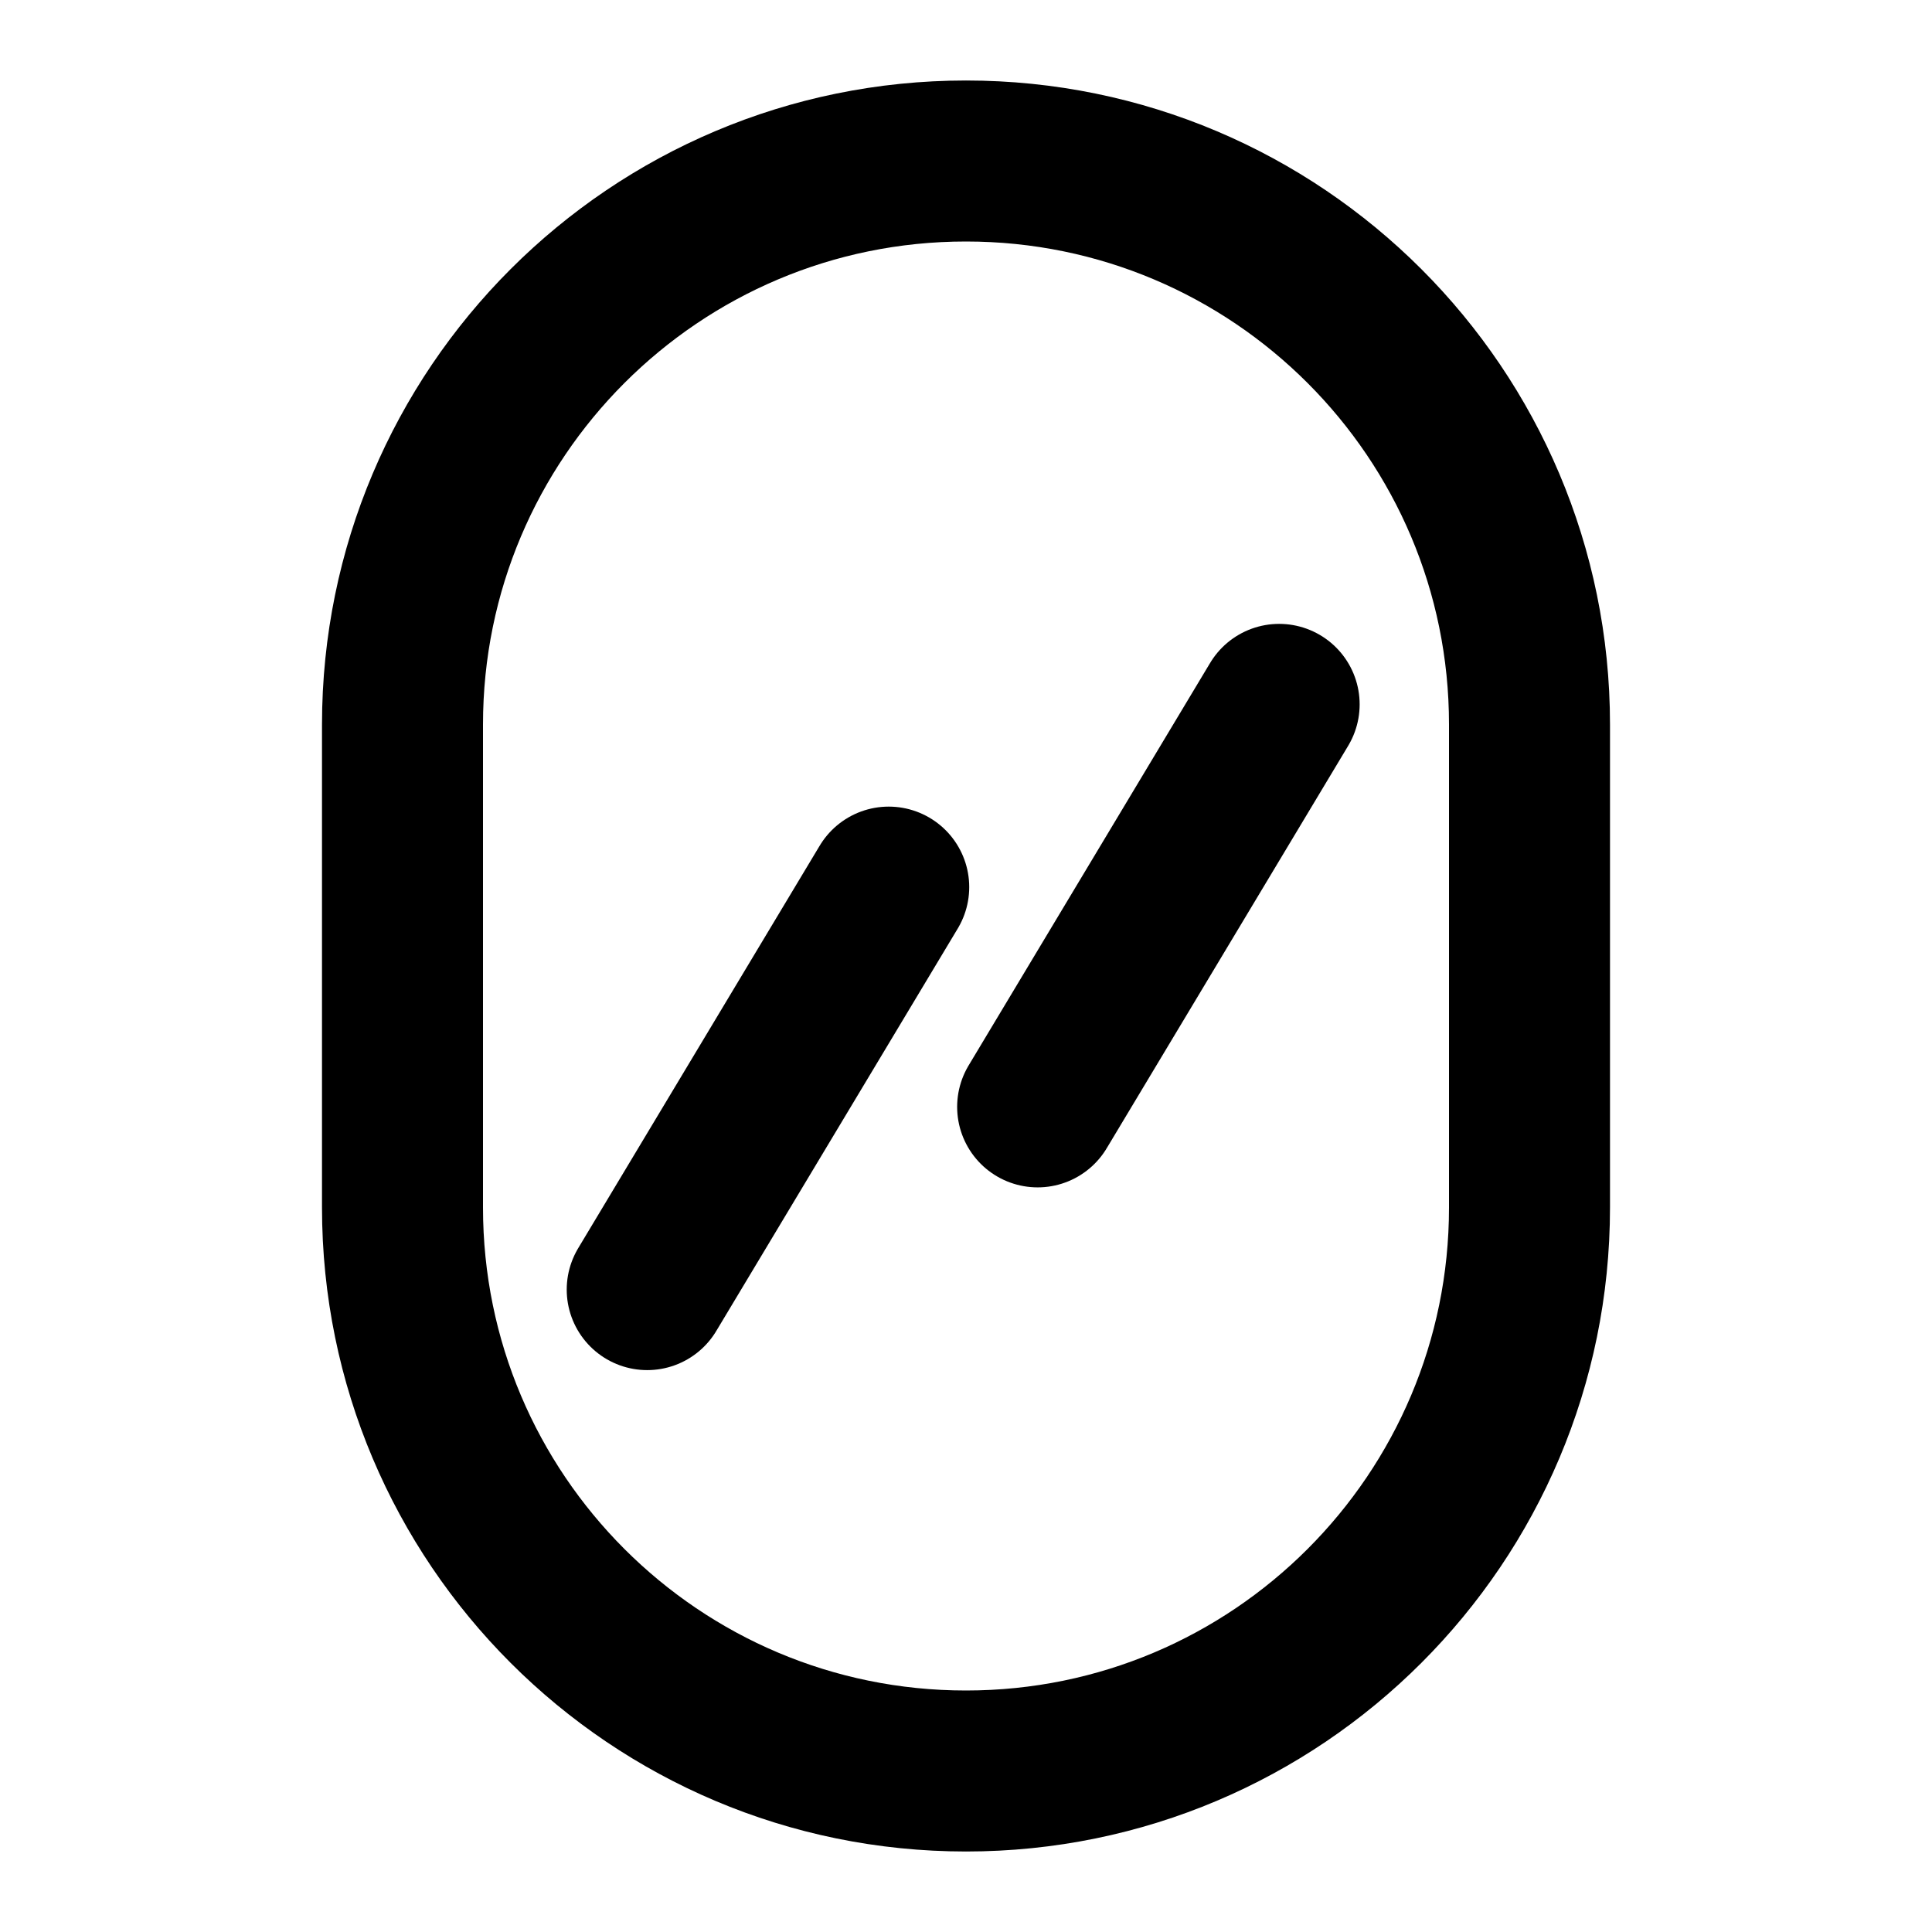
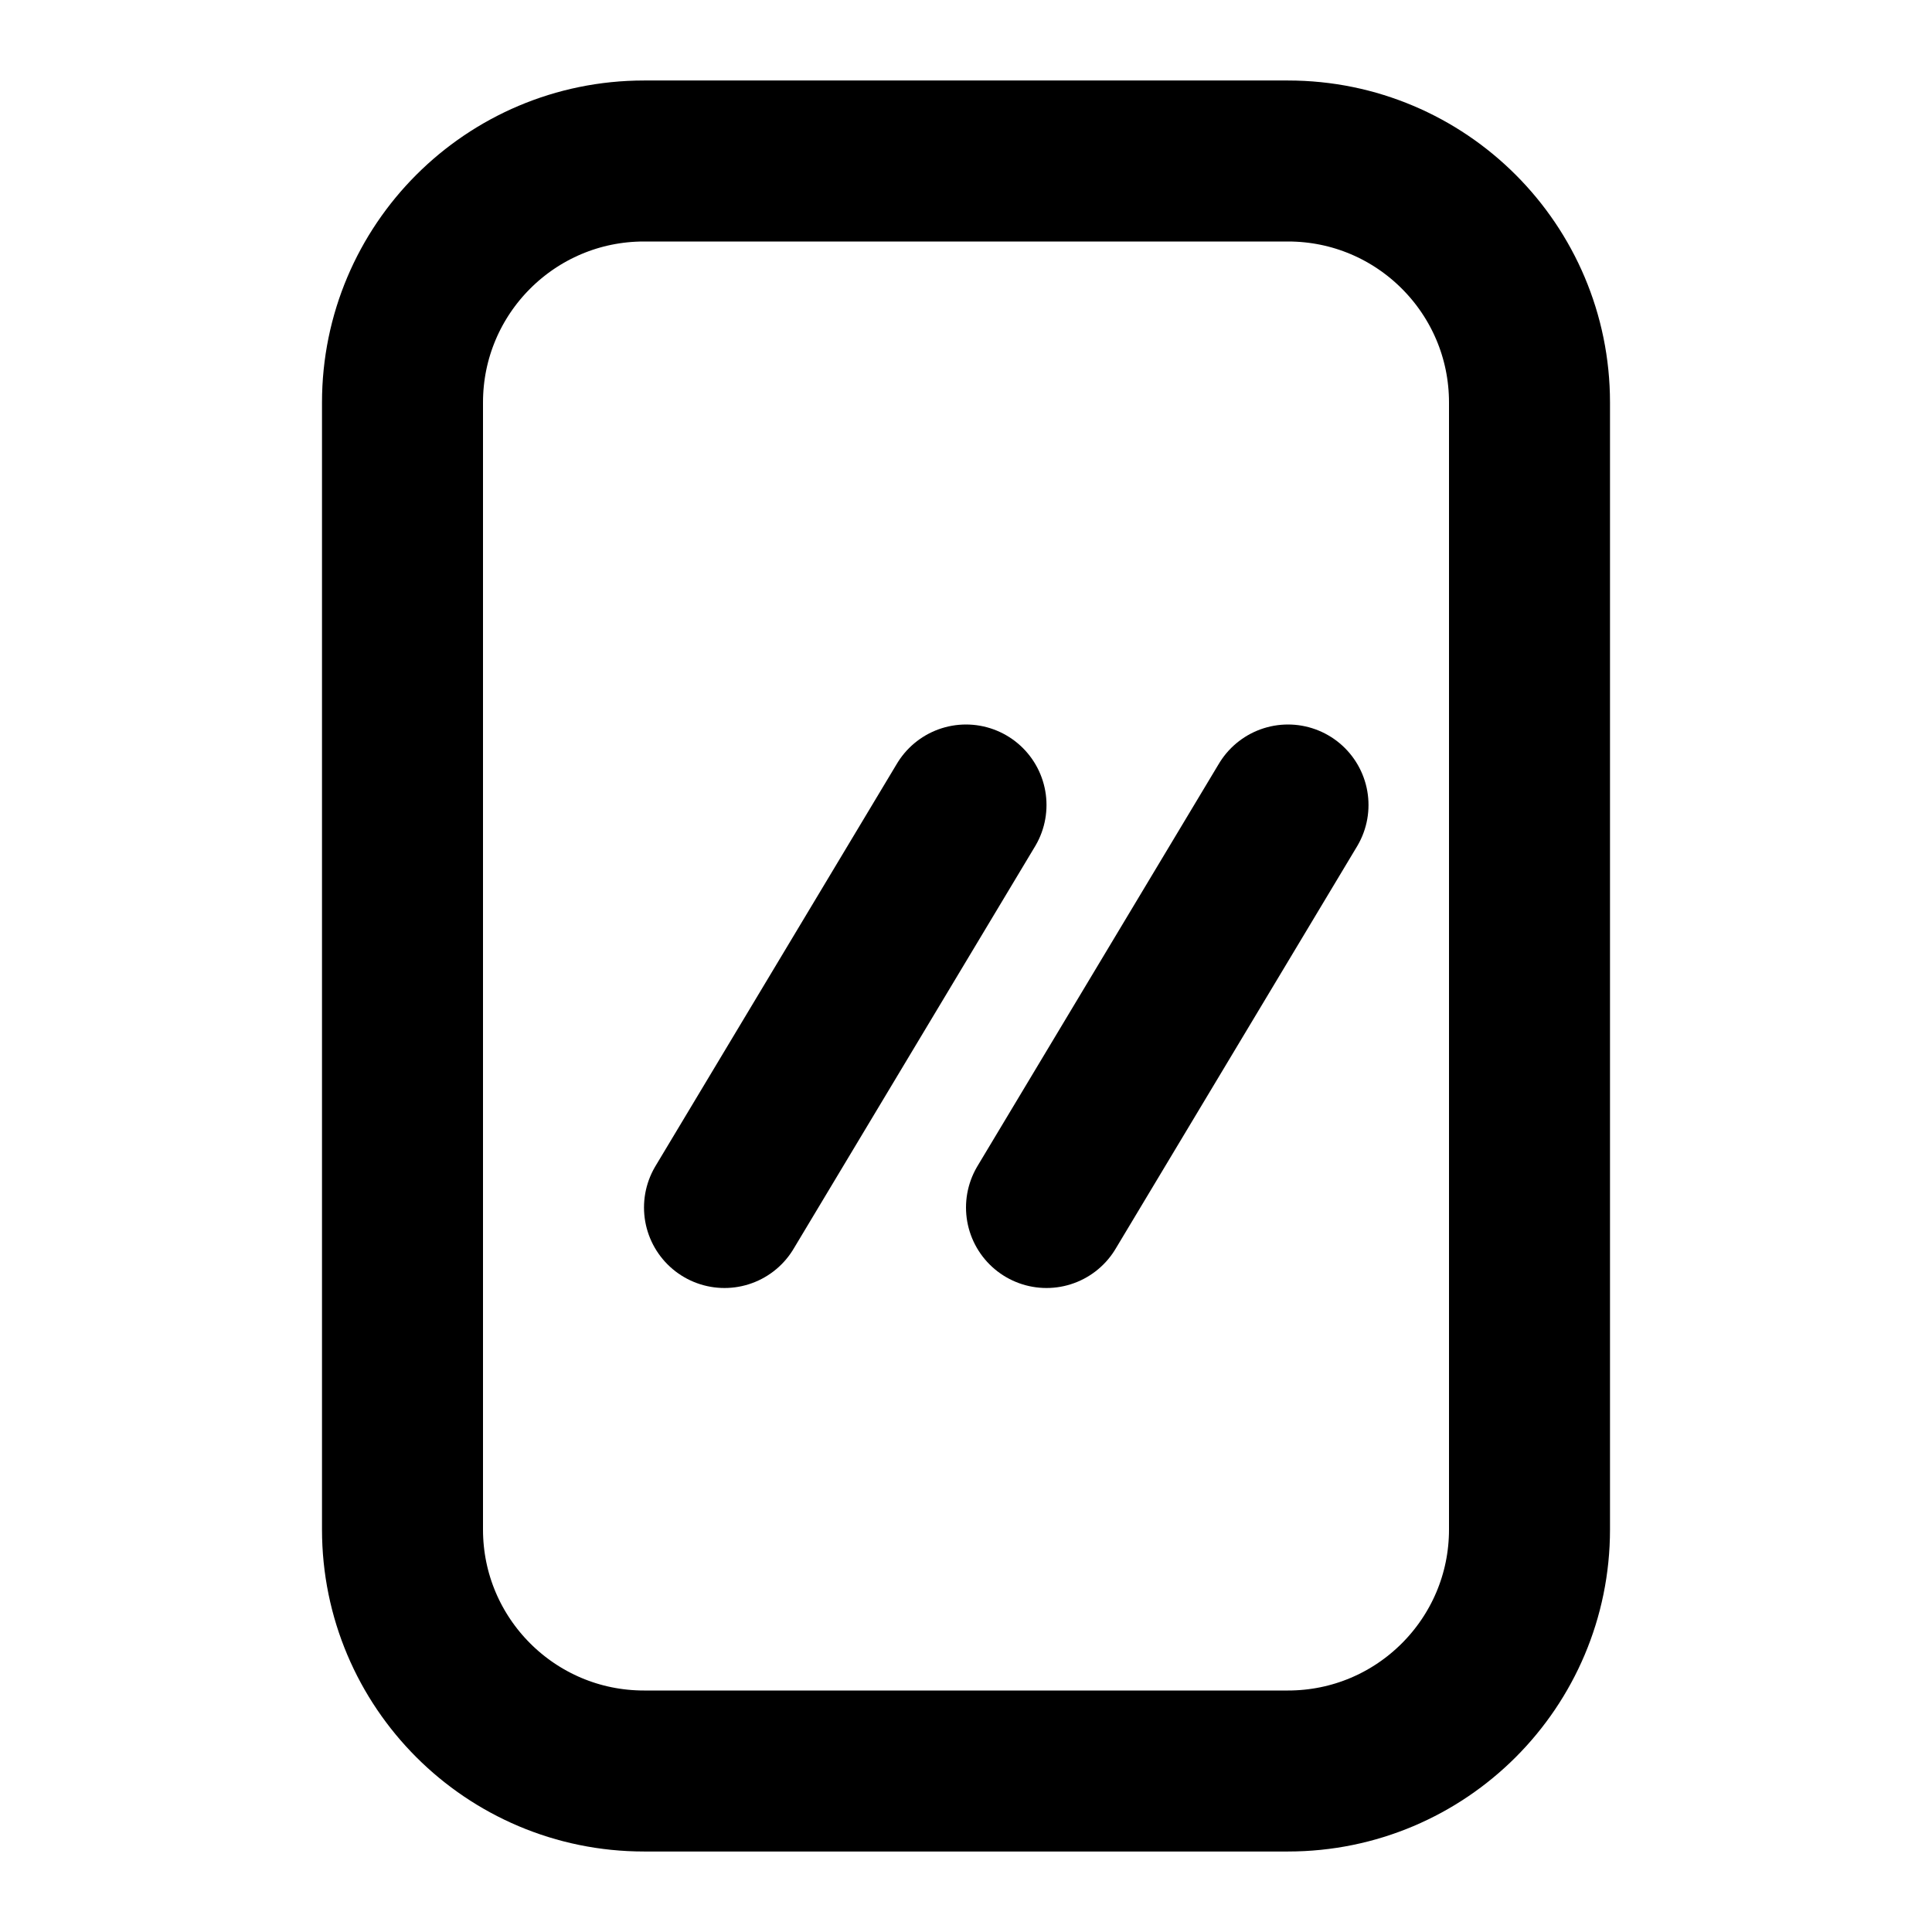
- <svg xmlns="http://www.w3.org/2000/svg" id="Layer_1" version="1.1" viewBox="0 0 24 24">
-   <defs>
-     <style>
-       .st0 {
-         fill: none;
-         stroke: #000;
-         stroke-linecap: round;
-         stroke-linejoin: round;
-         stroke-width: 2px;
-       }
-     </style>
-   </defs>
-   <rect class="st0" x="5" y="2" width="14" height="20" rx="7" ry="7" />
-   <path class="st0" d="M8.04,16.02l3-5" />
-   <path class="st0" d="M12.89,13.75l3-5" />
+ <svg xmlns="http://www.w3.org/2000/svg" viewBox="0 0 24 24" fill="none" stroke="currentColor" stroke-width="2" stroke-linecap="round" stroke-linejoin="round">
+   <rect x="5" y="2" width="14" height="20" rx="3" />
+   <path d="M9 15 12 10" />
+   <path d="M13 15 16 10" />
</svg>
